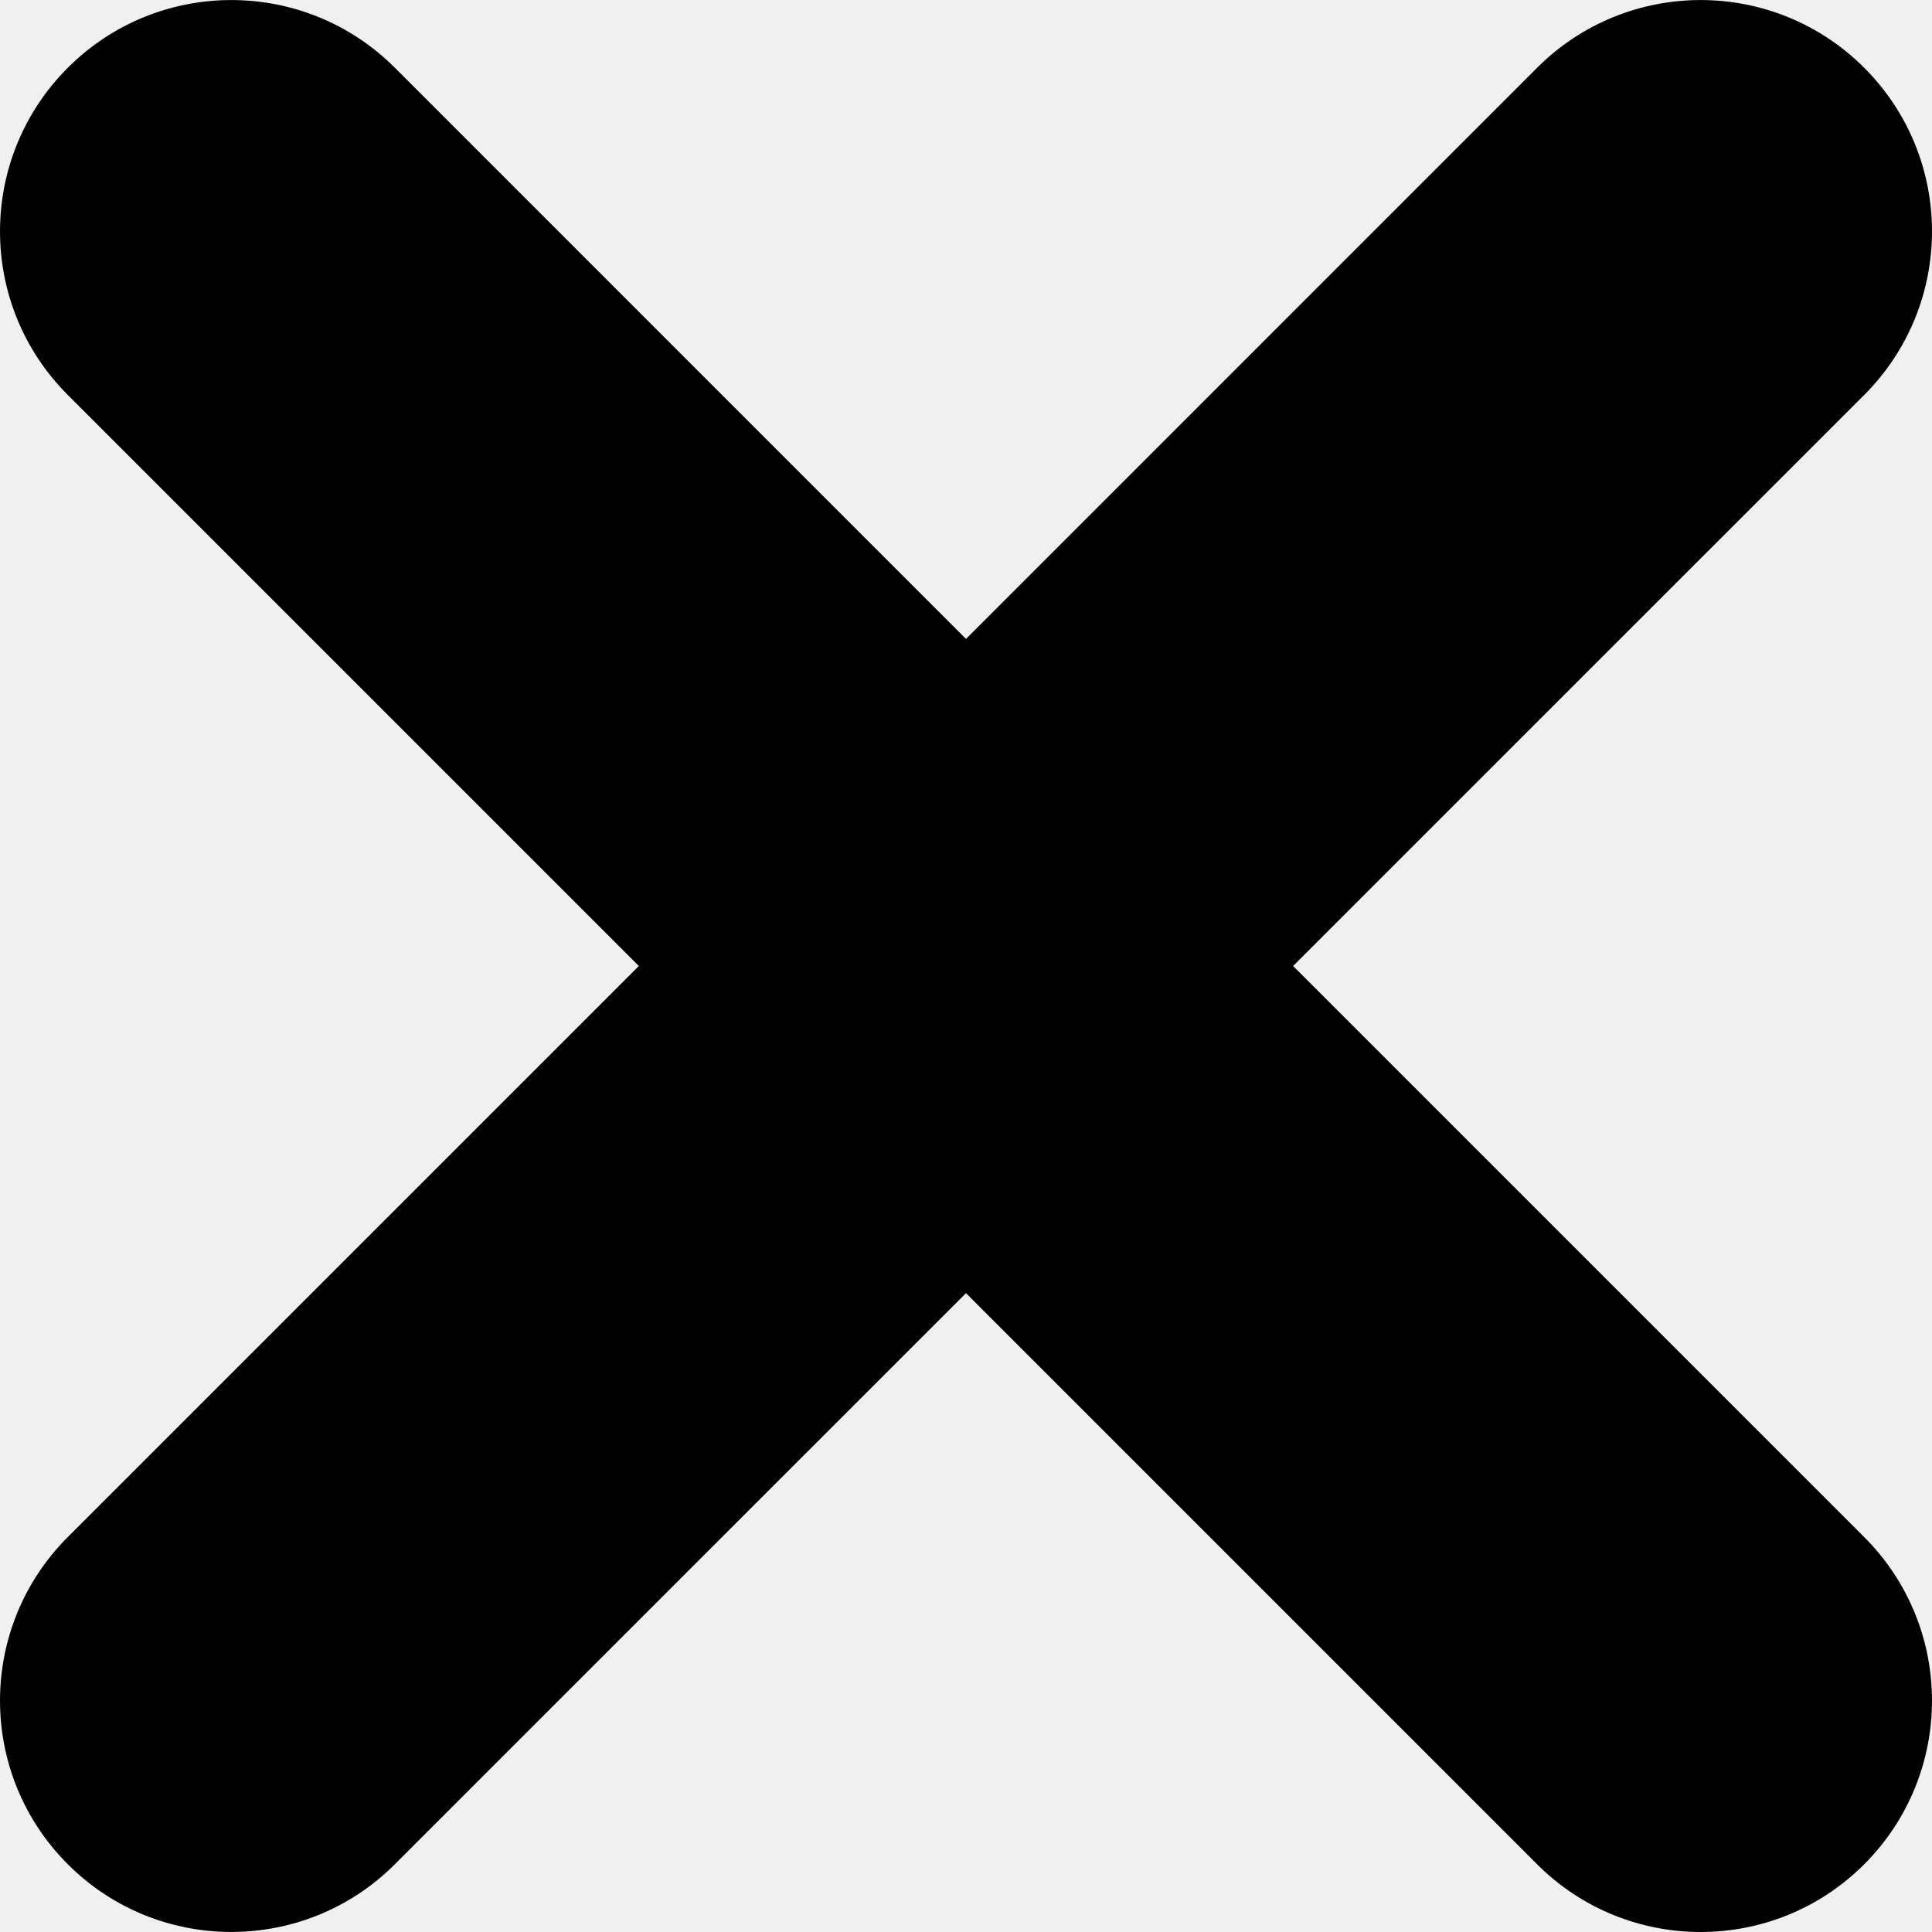
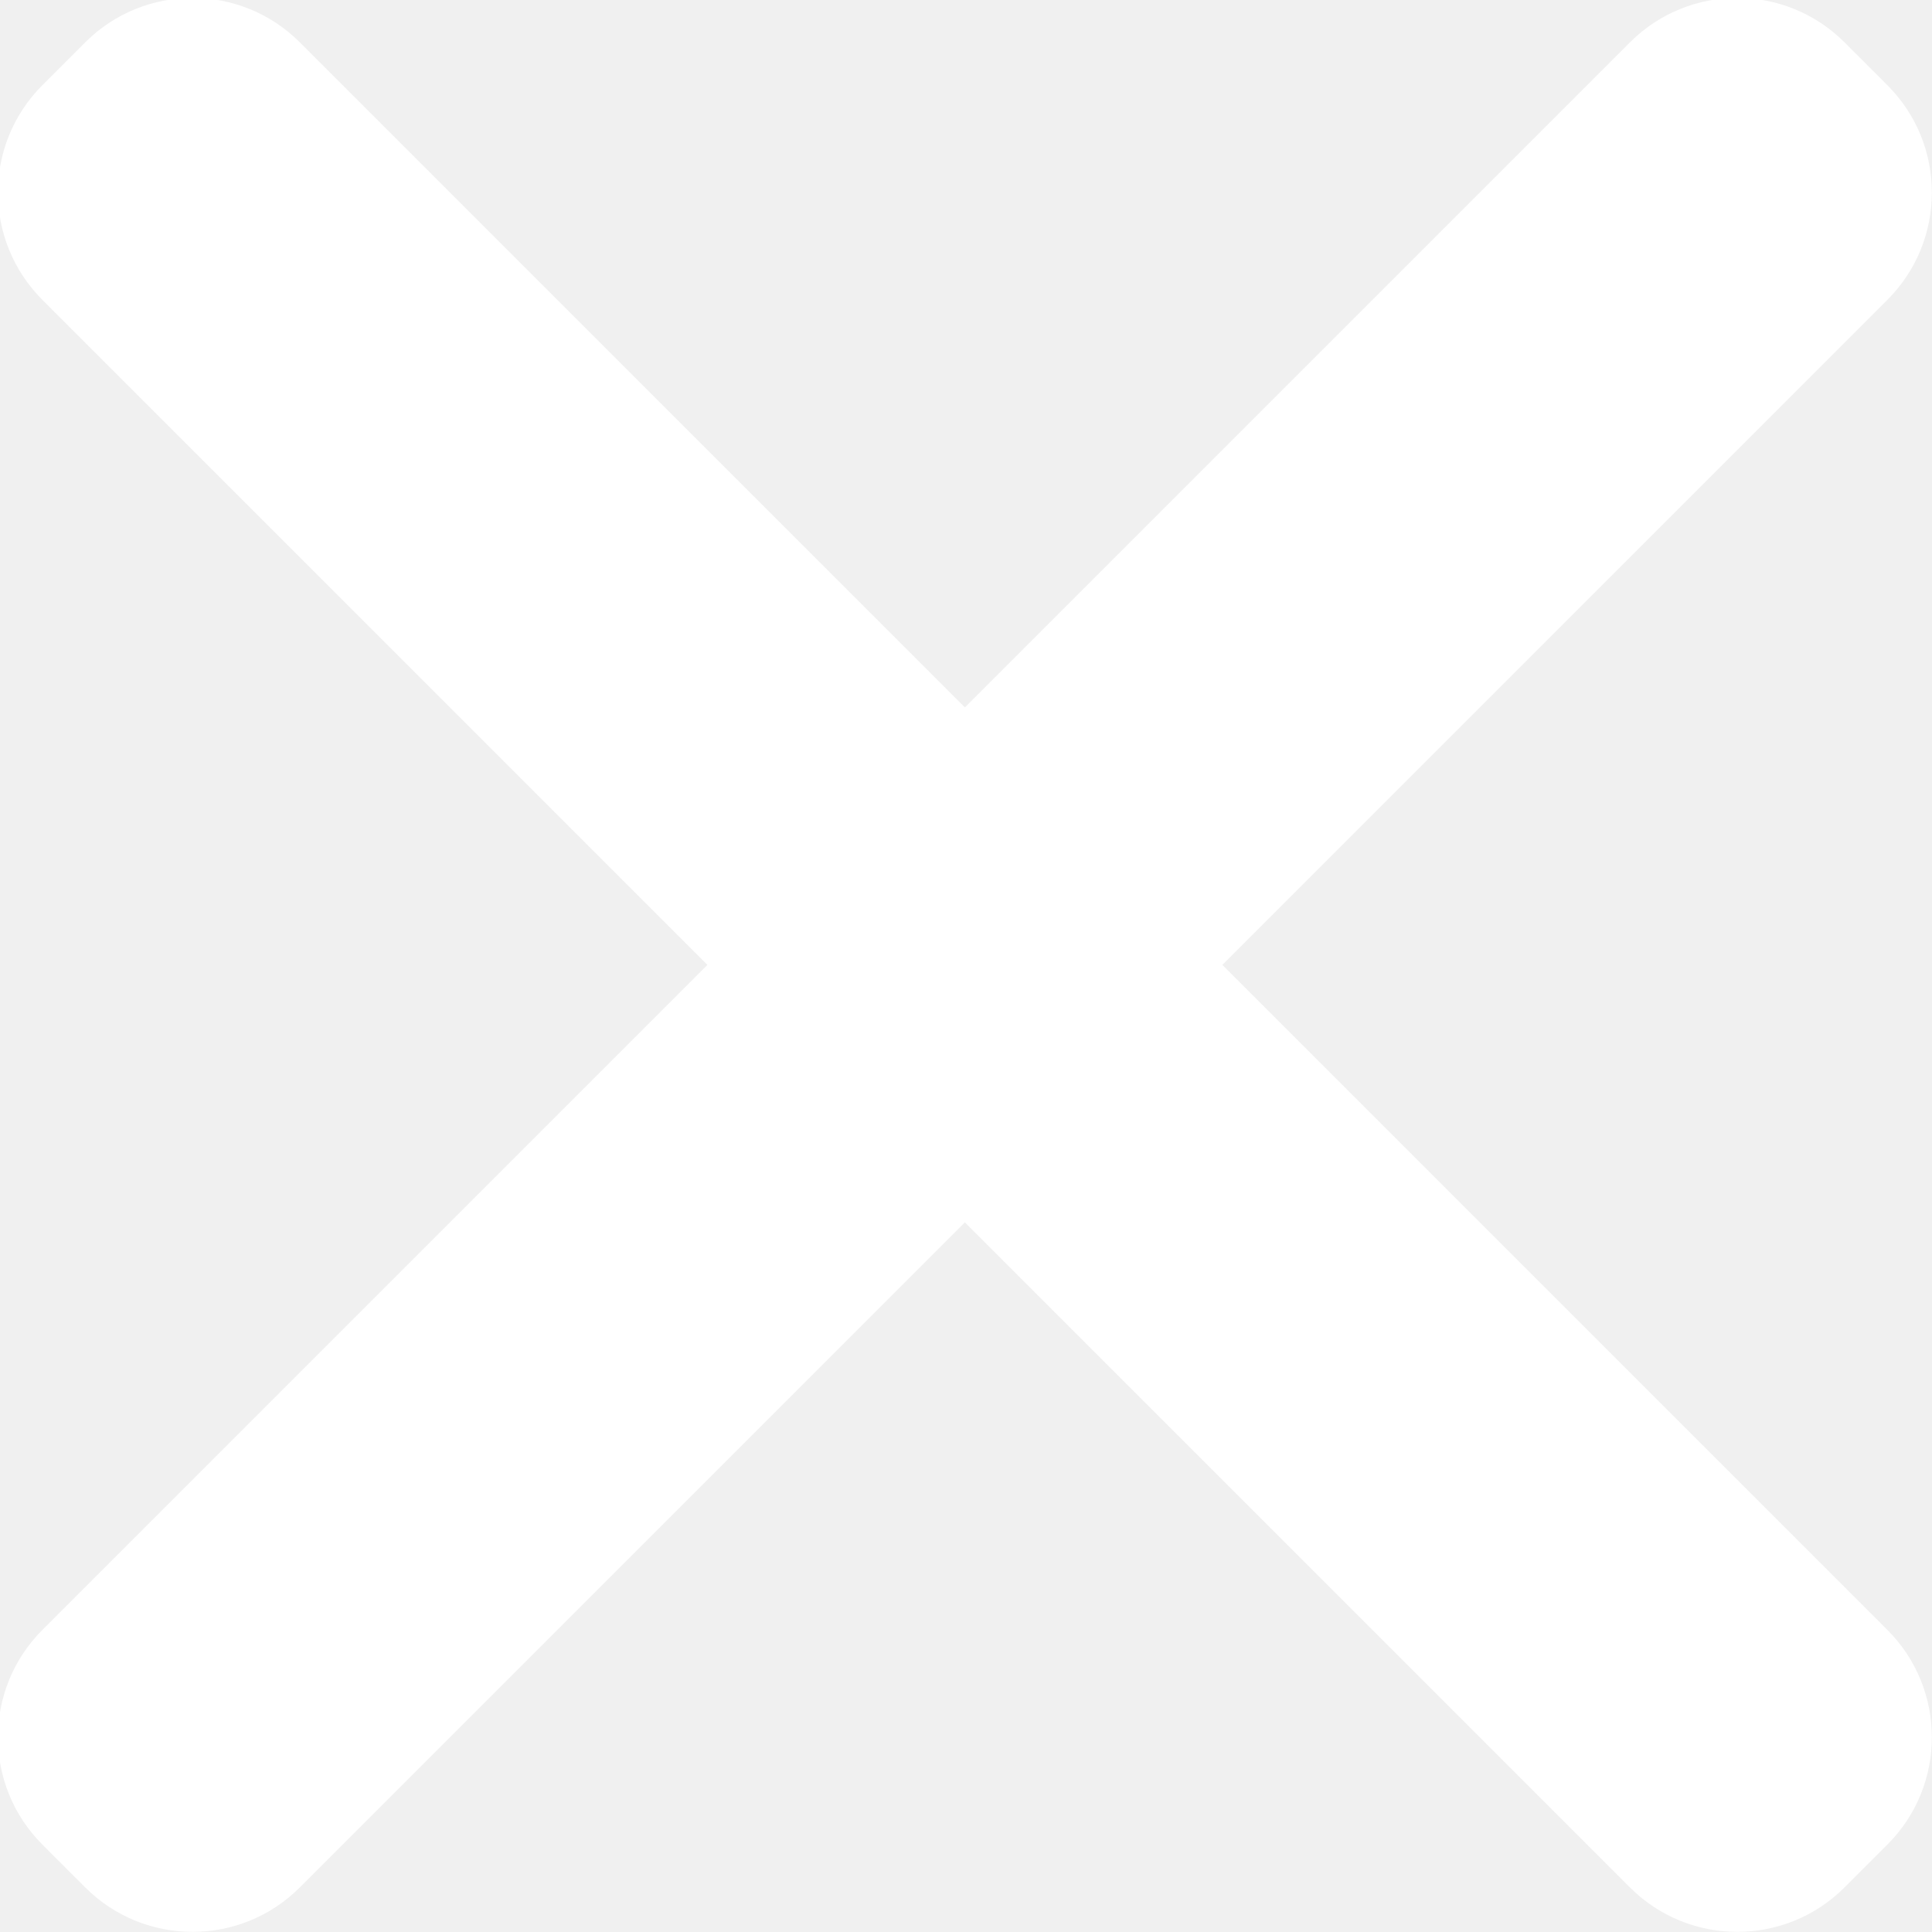
- <svg xmlns="http://www.w3.org/2000/svg" version="1.1" id="Capa_1" x="0px" y="0px" width="41.756px" height="41.756px" viewBox="0 0 41.756 41.756" style="enable-background:new 0 0 41.756 41.756;" xml:space="preserve">
-   <g>
-     <path d="M27.948,20.878L40.291,8.536c1.953-1.953,1.953-5.119,0-7.071c-1.951-1.952-5.119-1.952-7.07,0L20.878,13.809L8.535,1.465   c-1.951-1.952-5.119-1.952-7.07,0c-1.953,1.953-1.953,5.119,0,7.071l12.342,12.342L1.465,33.22c-1.953,1.953-1.953,5.119,0,7.071   C2.44,41.268,3.721,41.755,5,41.755c1.278,0,2.56-0.487,3.535-1.464l12.343-12.342l12.343,12.343   c0.976,0.977,2.256,1.464,3.535,1.464s2.56-0.487,3.535-1.464c1.953-1.953,1.953-5.119,0-7.071L27.948,20.878z" />
-   </g>
-   <g>
- </g>
-   <g>
- </g>
-   <g>
- </g>
-   <g>
- </g>
-   <g>
- </g>
-   <g>
- </g>
-   <g>
- </g>
-   <g>
- </g>
-   <g>
- </g>
-   <g>
- </g>
-   <g>
- </g>
-   <g>
- </g>
-   <g>
- </g>
-   <g>
- </g>
-   <g>
- </g>
+ <svg xmlns="http://www.w3.org/2000/svg" preserveAspectRatio="xMidYMid" width="25.97" height="25.97" viewBox="0 0 25.97 25.97">
+   <defs>
+     <style>
+       .cls-1 {
+         fill: #fff;
+         fill-rule: evenodd;
+       }
+     </style>
+   </defs>
+   <path d="M16.431,12.970 L25.371,21.910 C26.167,22.707 26.167,23.998 25.371,24.794 L24.794,25.371 C23.998,26.167 22.706,26.167 21.910,25.371 L12.970,16.431 L4.030,25.371 C3.234,26.167 1.942,26.167 1.146,25.371 L0.569,24.794 C-0.227,23.998 -0.227,22.707 0.569,21.910 L9.509,12.970 L0.569,4.030 C-0.227,3.233 -0.227,1.942 0.569,1.146 L1.146,0.569 C1.942,-0.227 3.234,-0.227 4.030,0.569 L12.970,9.509 L21.910,0.569 C22.706,-0.227 23.998,-0.227 24.794,0.569 L25.371,1.146 C26.167,1.942 26.167,3.233 25.371,4.030 L16.431,12.970 Z" class="cls-1" />
</svg>
